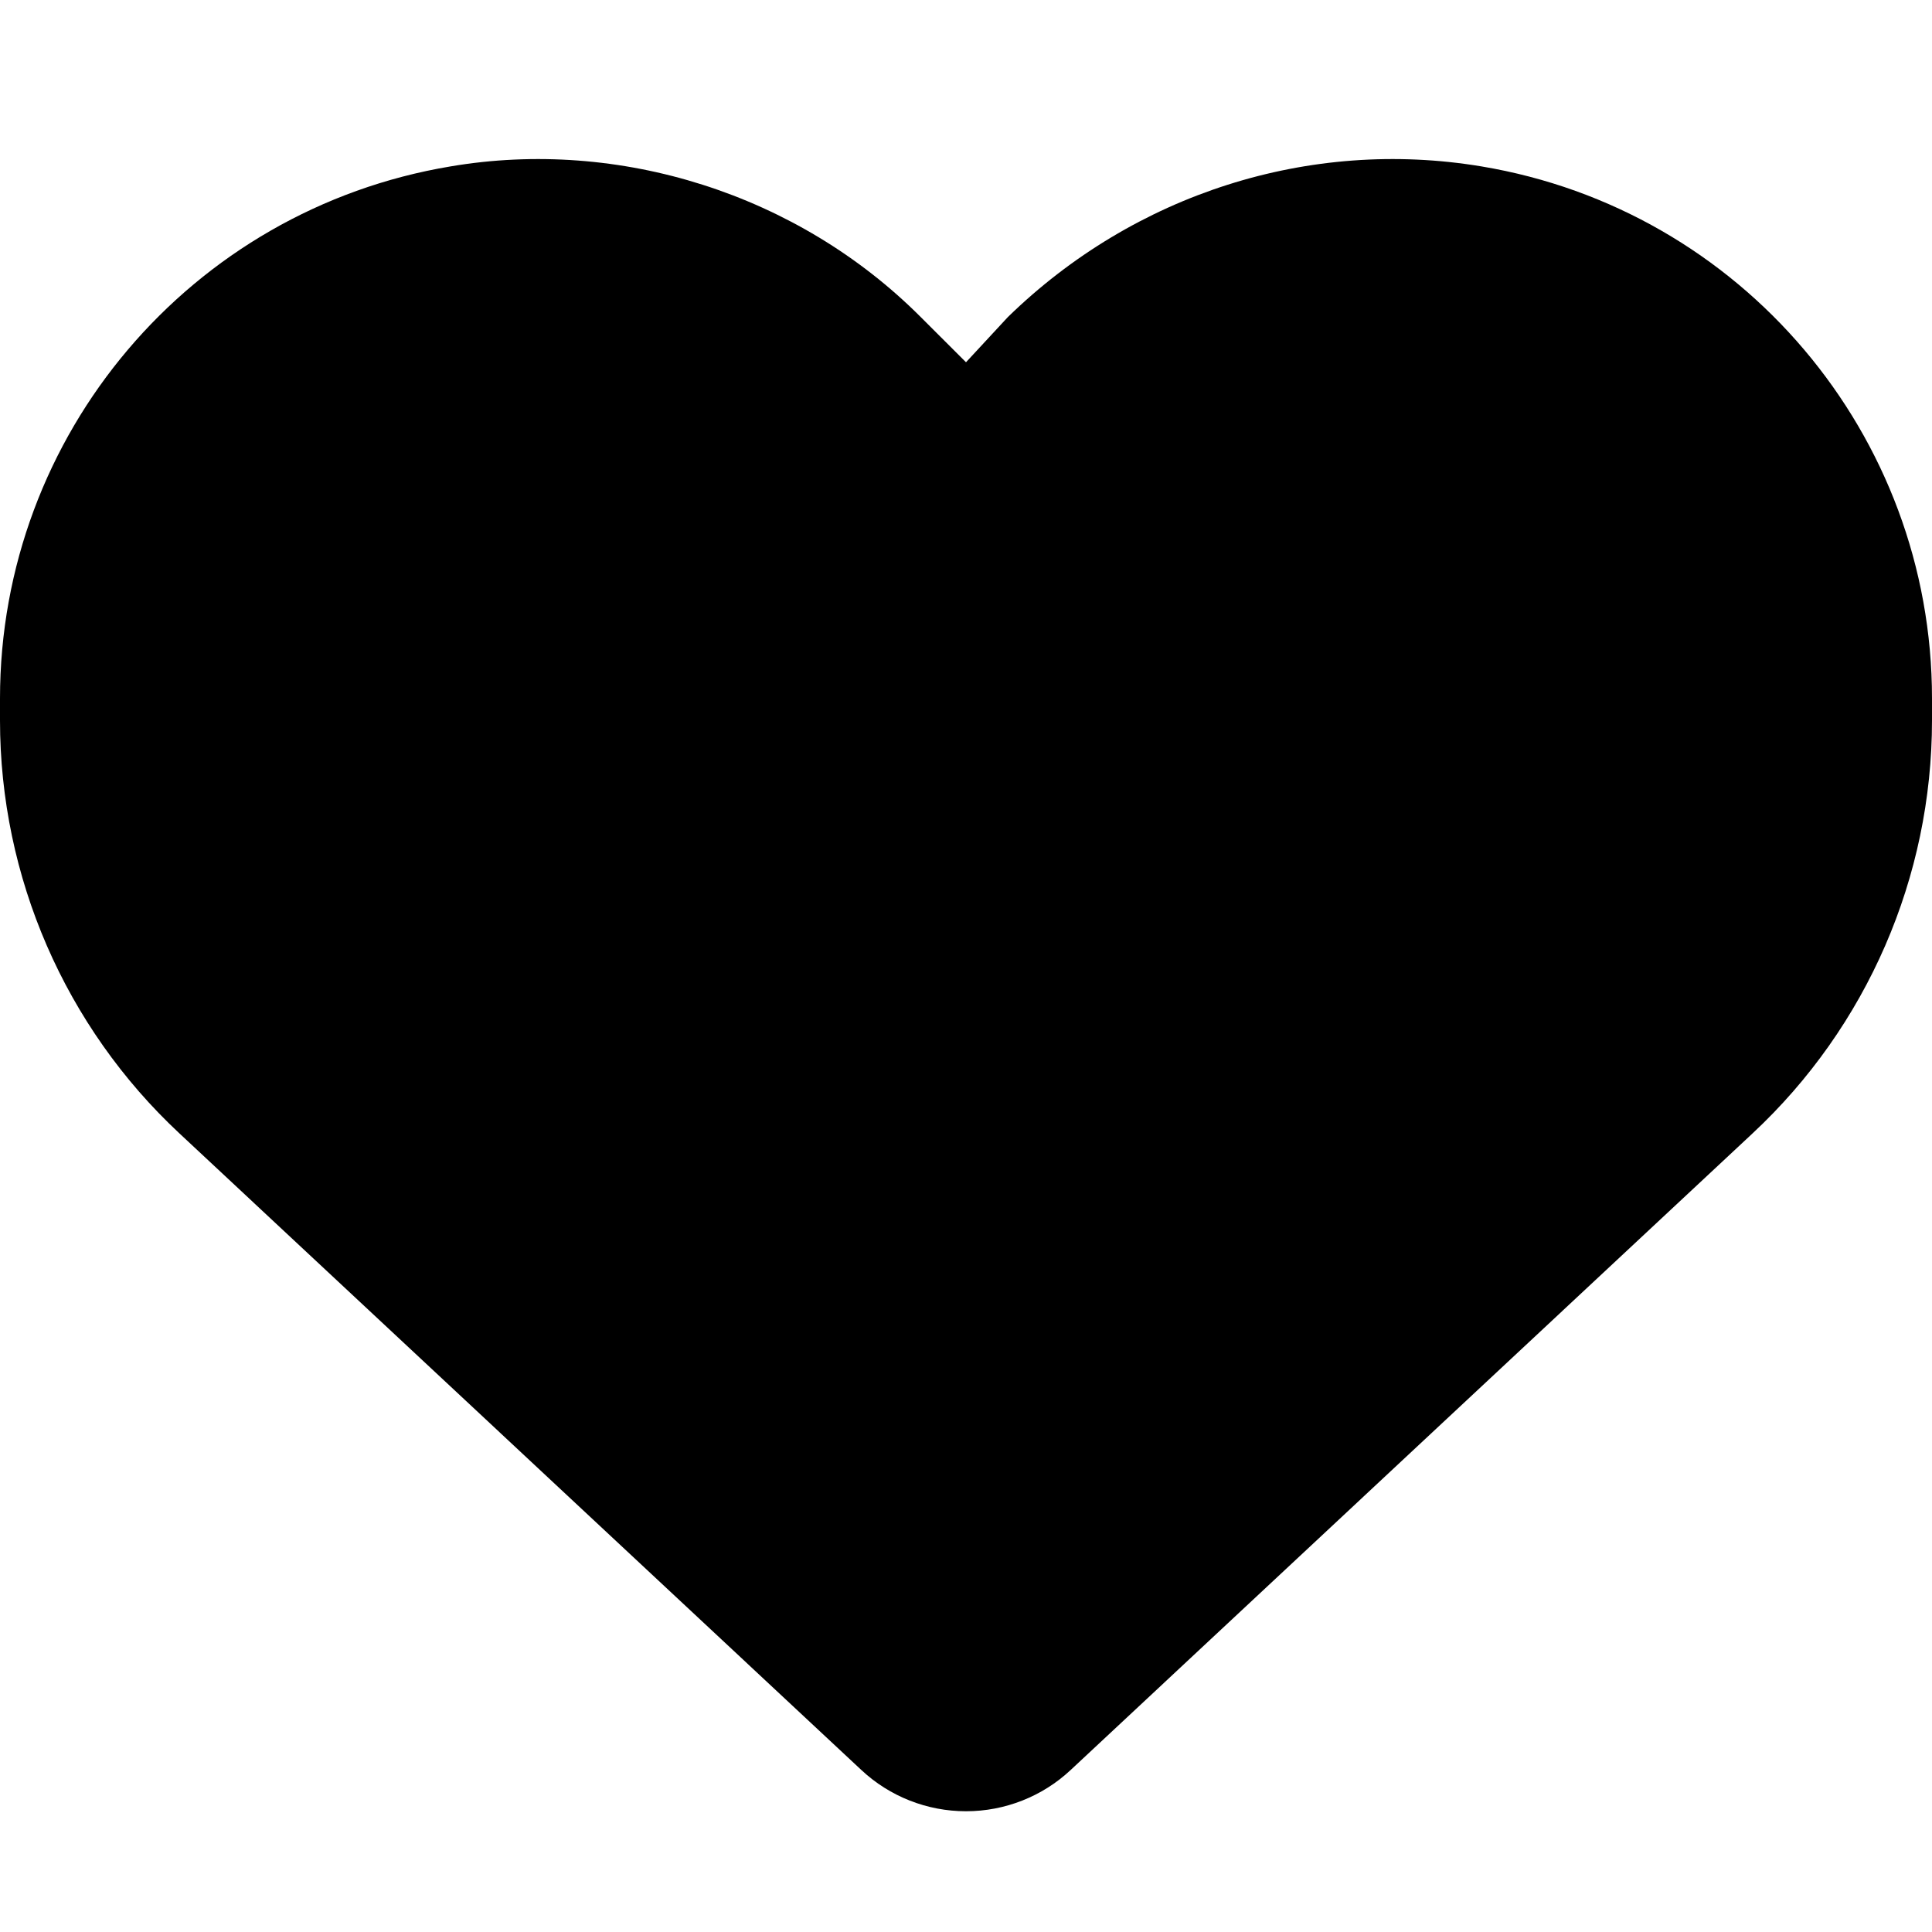
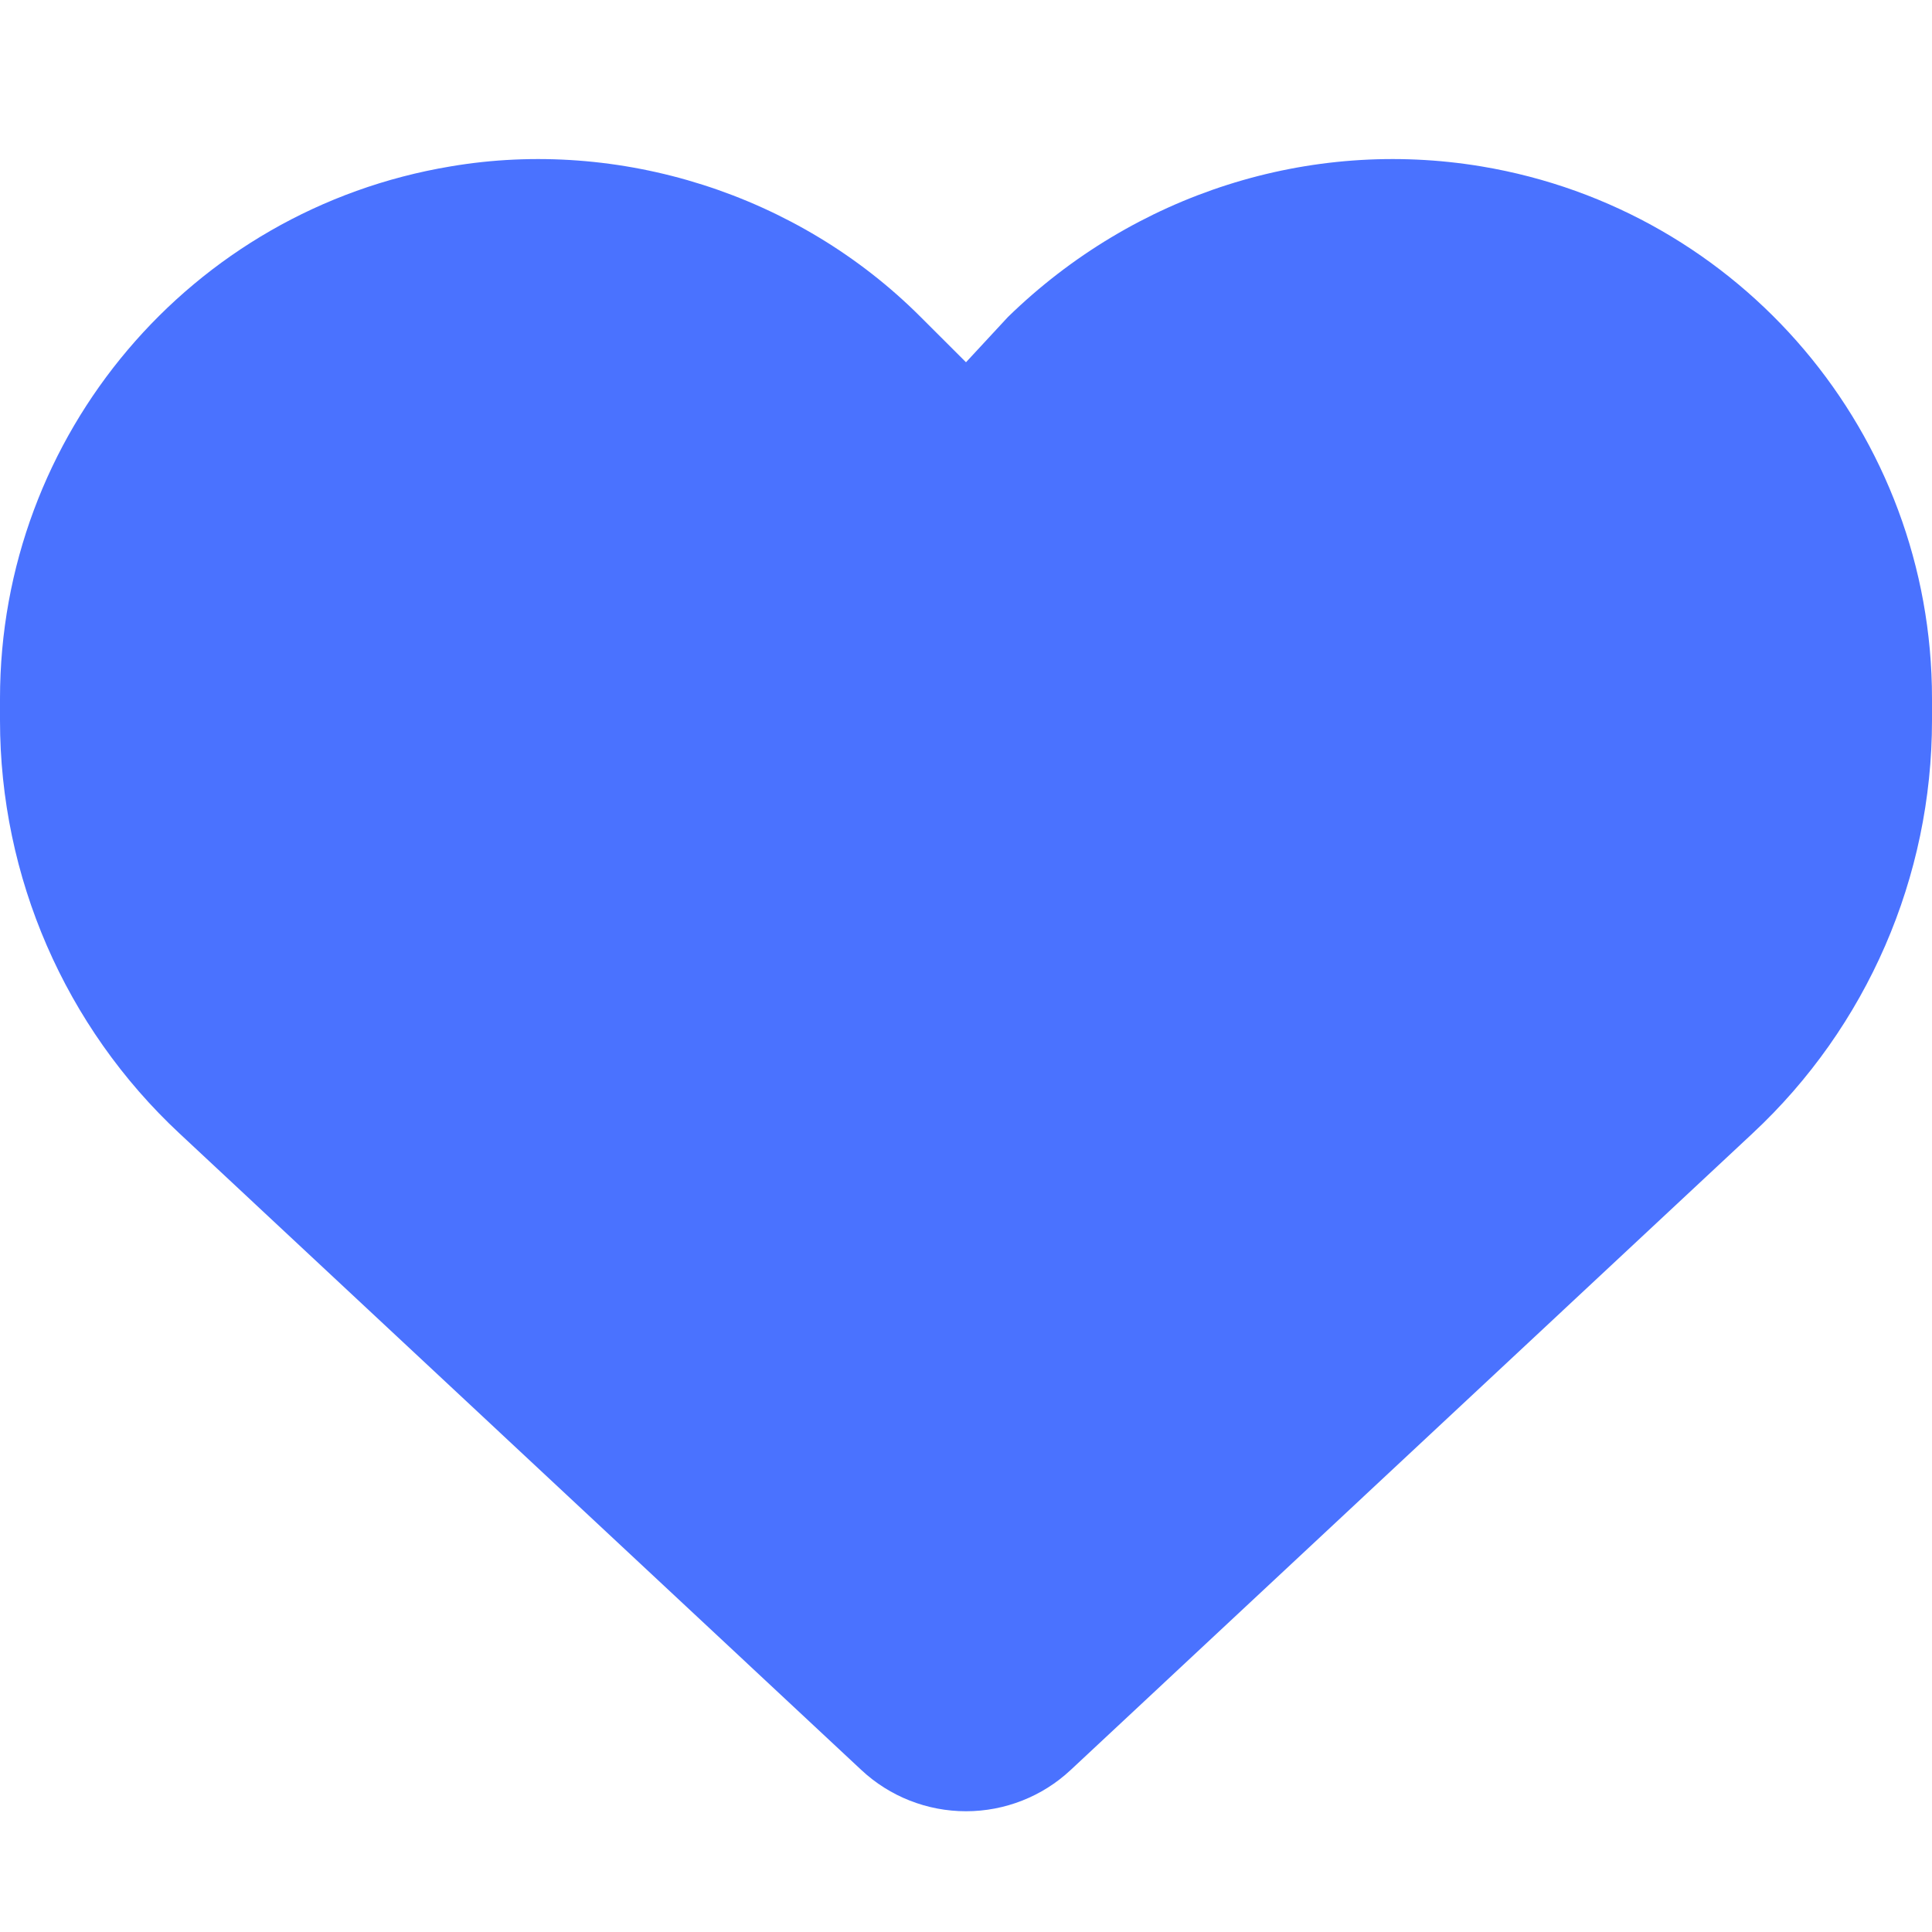
- <svg xmlns="http://www.w3.org/2000/svg" viewBox="0 0 512 512">
+ <svg xmlns="http://www.w3.org/2000/svg" fill="#4A72FF" viewBox="0 0 512 512">
  <path d="M0 190.9V185.1C0 115.2 50.52 55.58 119.4 44.1C164.1 36.51 211.4 51.37 244 84.02L256 96L267.1 84.02C300.6 51.37 347 36.51 392.6 44.1C461.5 55.58 512 115.2 512 185.1V190.9C512 232.4 494.8 272.1 464.4 300.4L283.7 469.1C276.2 476.1 266.3 480 256 480C245.7 480 235.8 476.1 228.3 469.1L47.59 300.4C17.23 272.1 0 232.4 0 190.9L0 190.9z" />
</svg>
